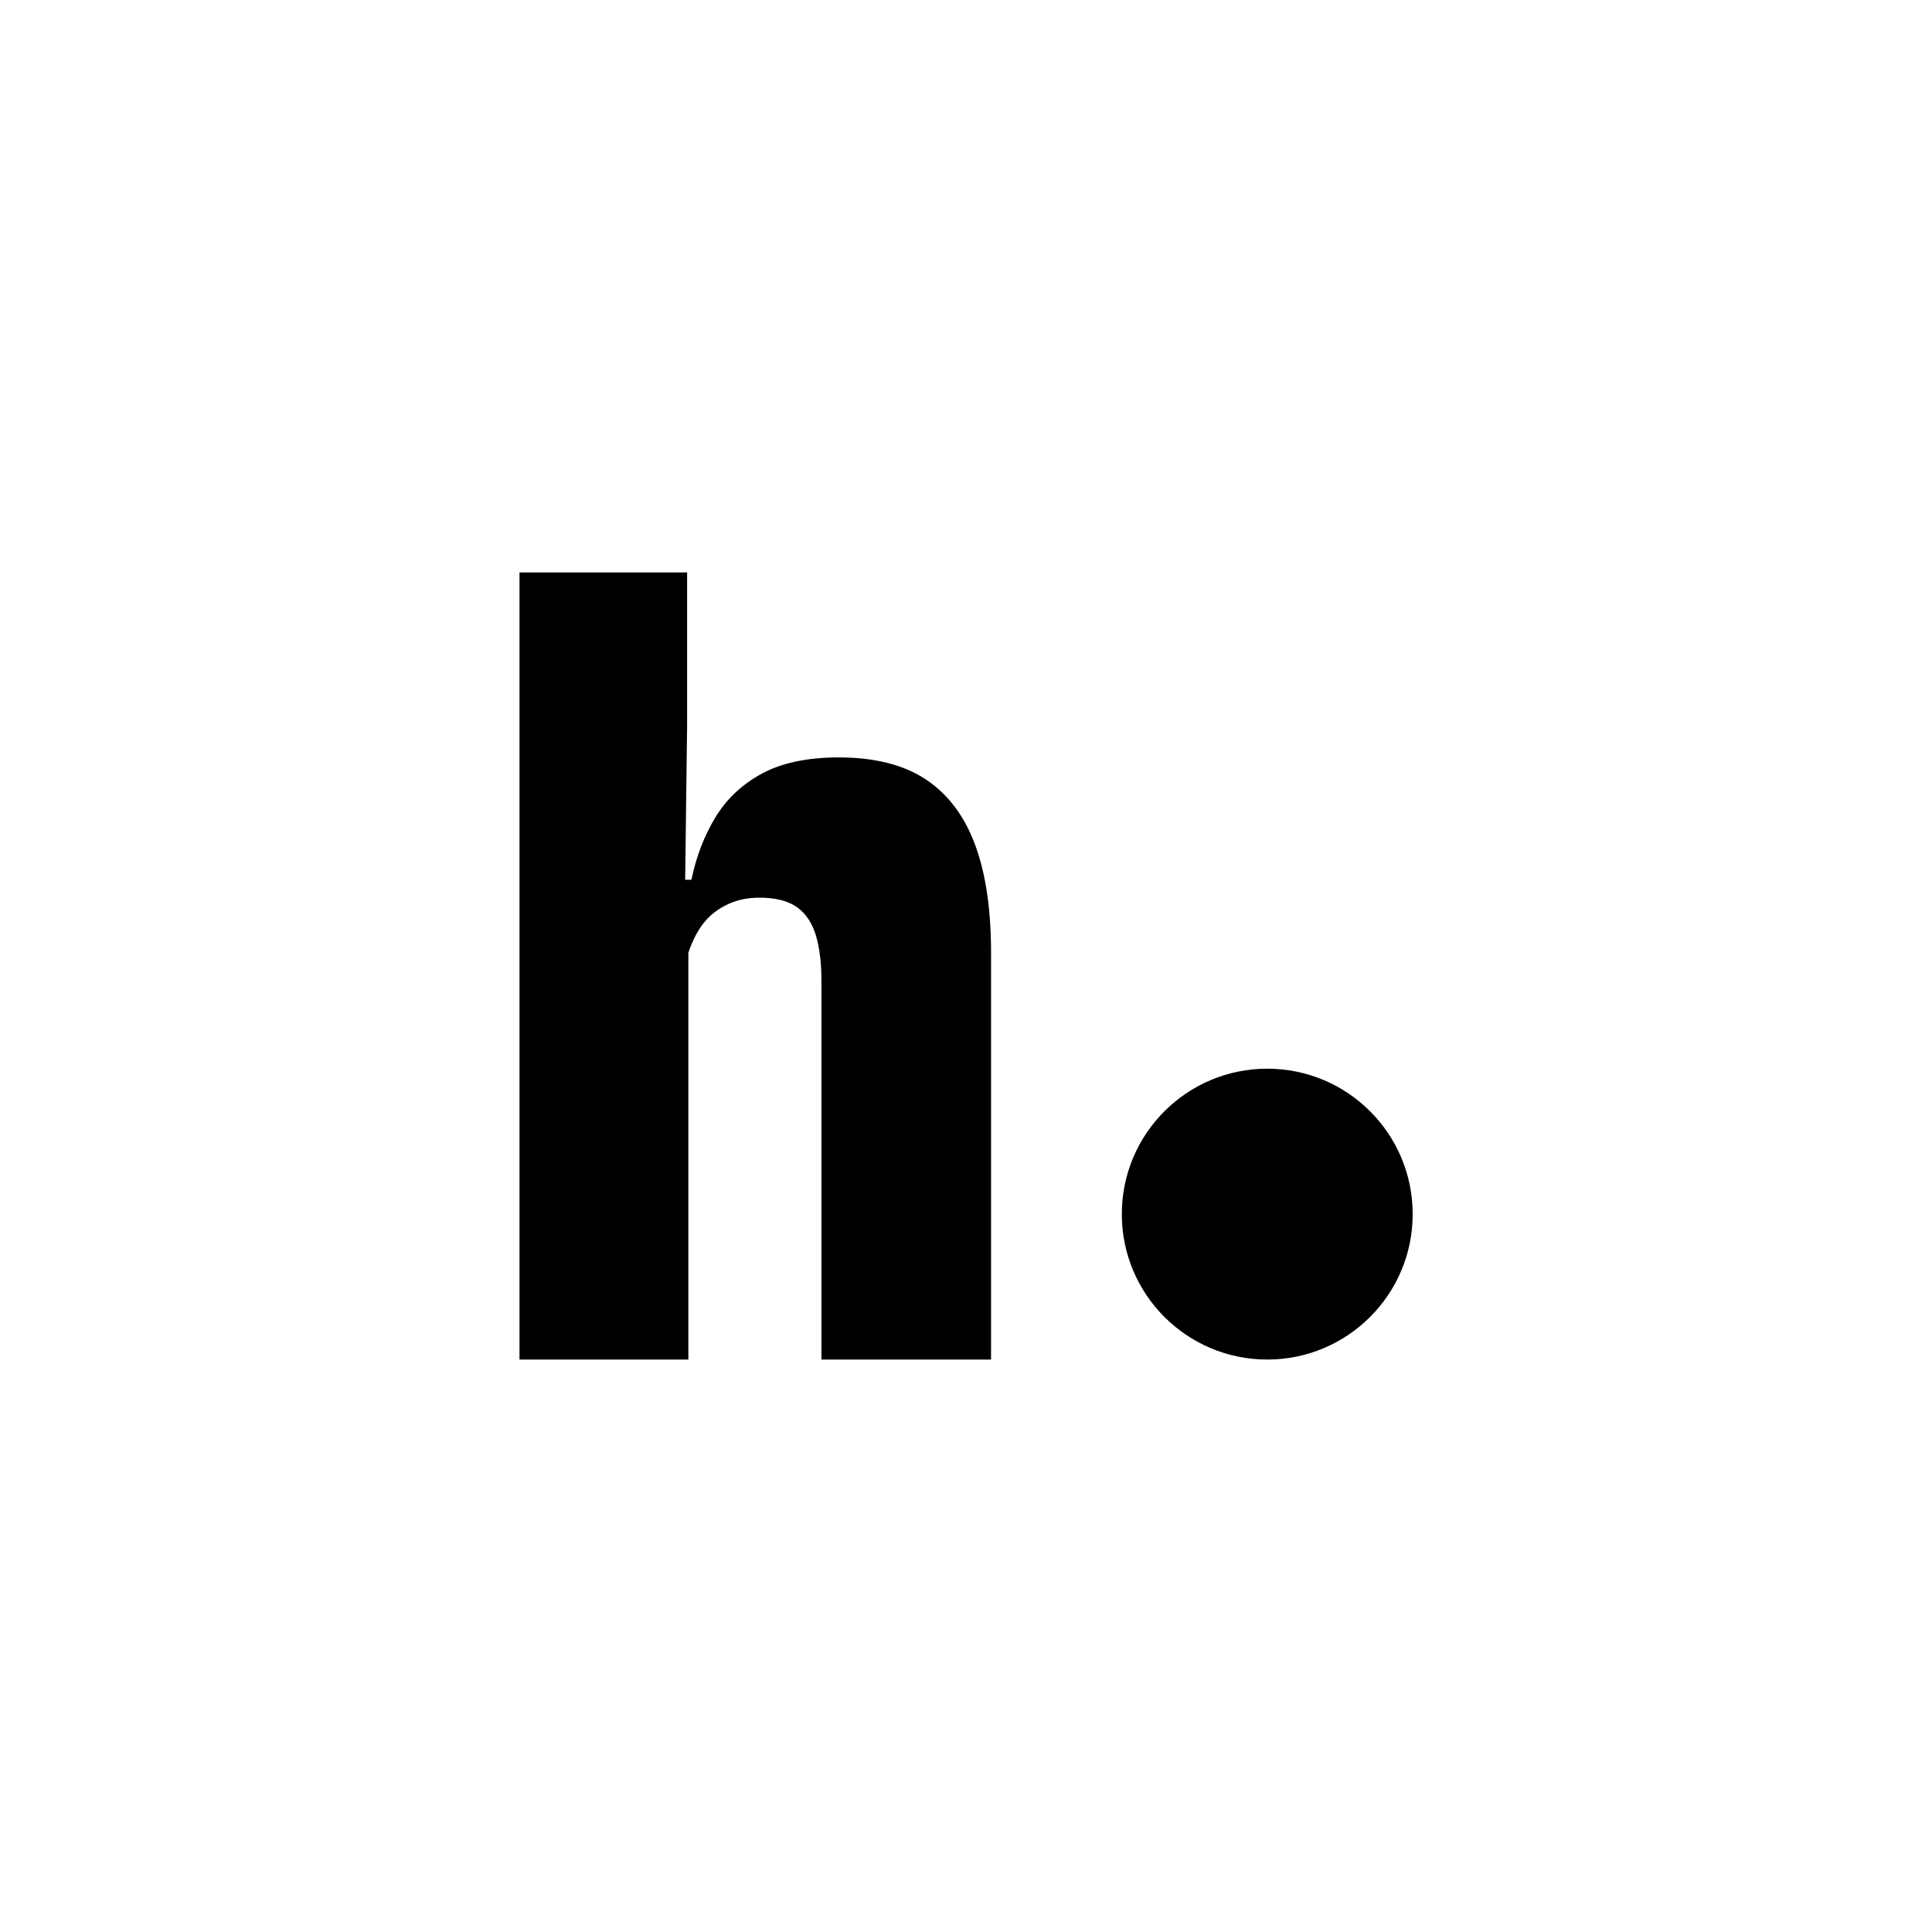
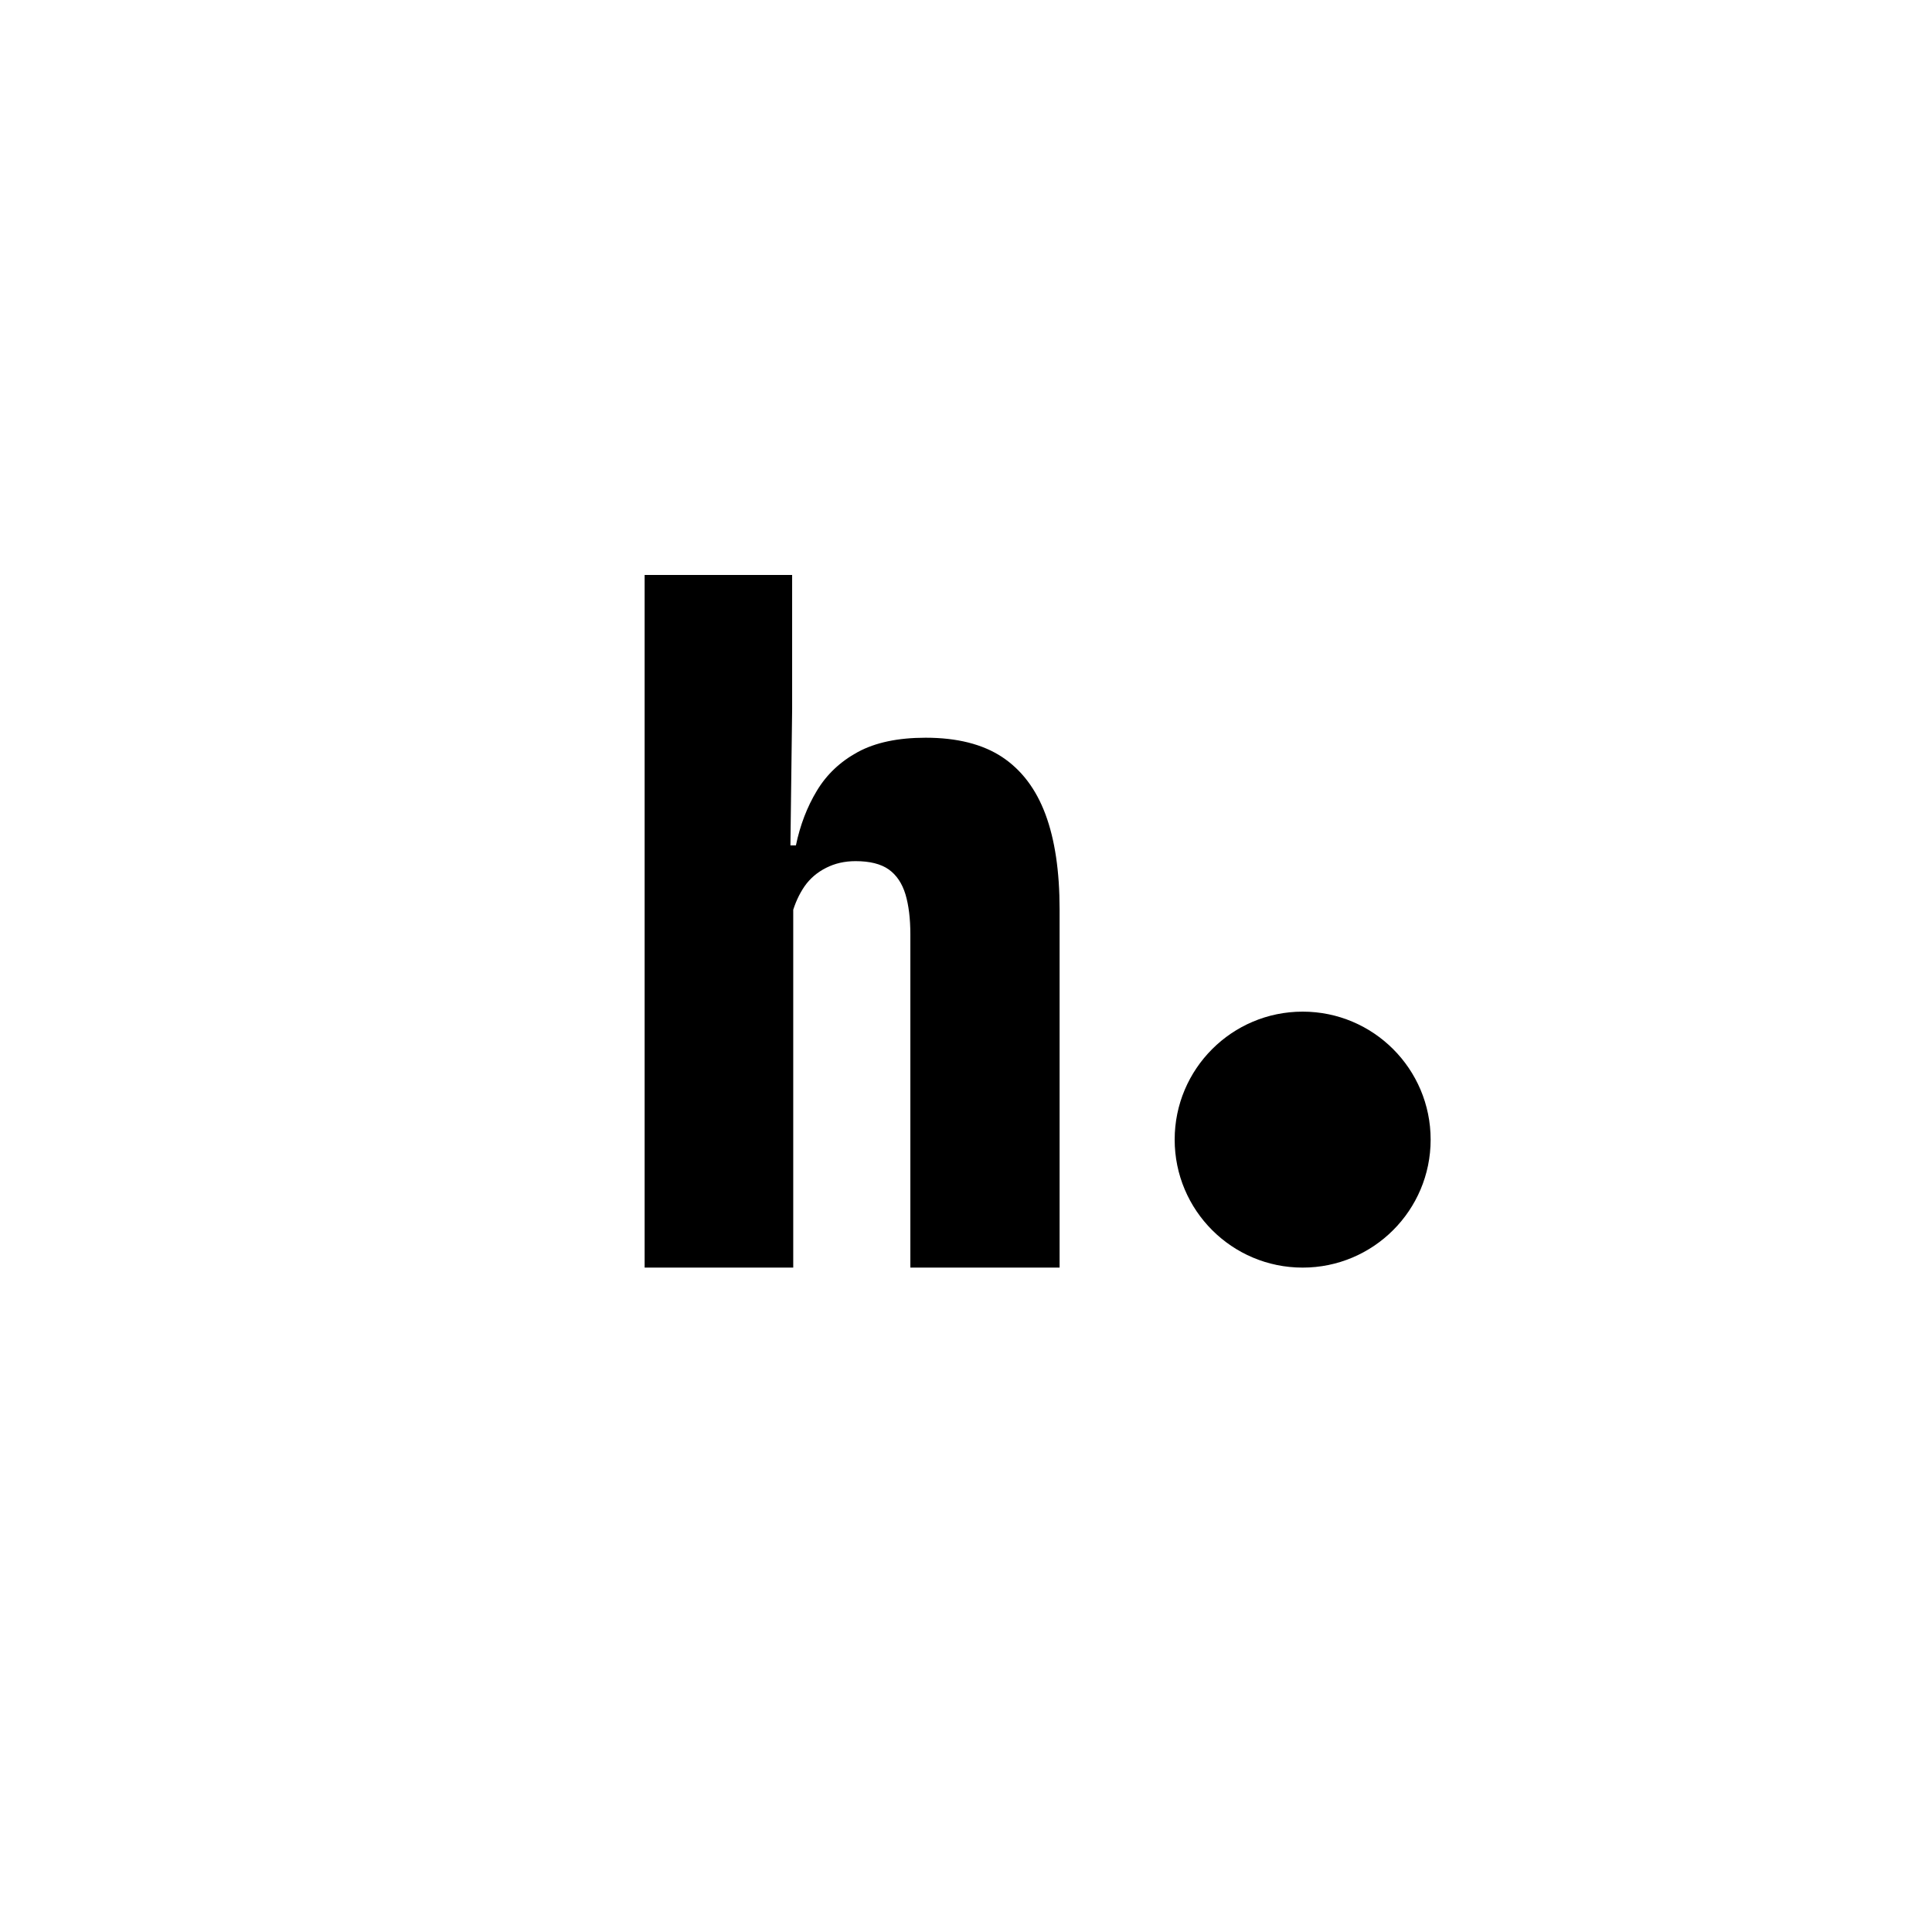
<svg xmlns="http://www.w3.org/2000/svg" width="1024" height="1024" viewBox="0 0 108 108">
-   <path d="M45.92 76L45.92 54.83Q45.92 53.34 45.61 52.29Q45.29 51.24 44.55 50.71Q43.8 50.18 42.44 50.18Q41.4 50.18 40.56 50.61Q39.71 51.04 39.19 51.79Q38.68 52.54 38.41 53.5L36.22 49.18L38.65 49.18Q39.05 47.25 39.98 45.71Q40.91 44.16 42.58 43.25Q44.26 42.34 46.89 42.34Q49.88 42.34 51.74 43.56Q53.6 44.79 54.5 47.2Q55.4 49.61 55.4 53.24L55.4 76ZM29.04 76L29.04 32L38.41 32L38.41 40.54L38.28 50.88L38.48 52.17L38.48 76Z" fill="#000000" />
-   <path d="M62.71 67.87a8.13 8.13 0 1 0 16.26 0a8.13 8.13 0 1 0 -16.26 0Z" fill="#000000" />
+   <g transform="translate(58 51.5) scale(0.88) translate(-54 -54)">
+     <path d="M45.92 76L45.92 54.83Q45.92 53.34 45.61 52.29Q45.29 51.24 44.55 50.71Q43.8 50.18 42.44 50.18Q41.4 50.18 40.56 50.61Q39.71 51.04 39.19 51.79Q38.68 52.54 38.41 53.5L36.22 49.18L38.65 49.18Q39.05 47.25 39.98 45.71Q40.91 44.16 42.58 43.25Q44.26 42.34 46.89 42.34Q49.88 42.34 51.74 43.56Q53.6 44.79 54.5 47.2Q55.4 49.61 55.4 53.24L55.4 76ZM29.04 76L29.04 32L38.41 32L38.41 40.54L38.28 50.88L38.48 52.17L38.48 76Z" fill="#000000" />
+     <path d="M62.71 67.87a8.13 8.13 0 1 0 16.26 0a8.13 8.13 0 1 0 -16.26 0Z" fill="#000000" />
+   </g>
</svg>
